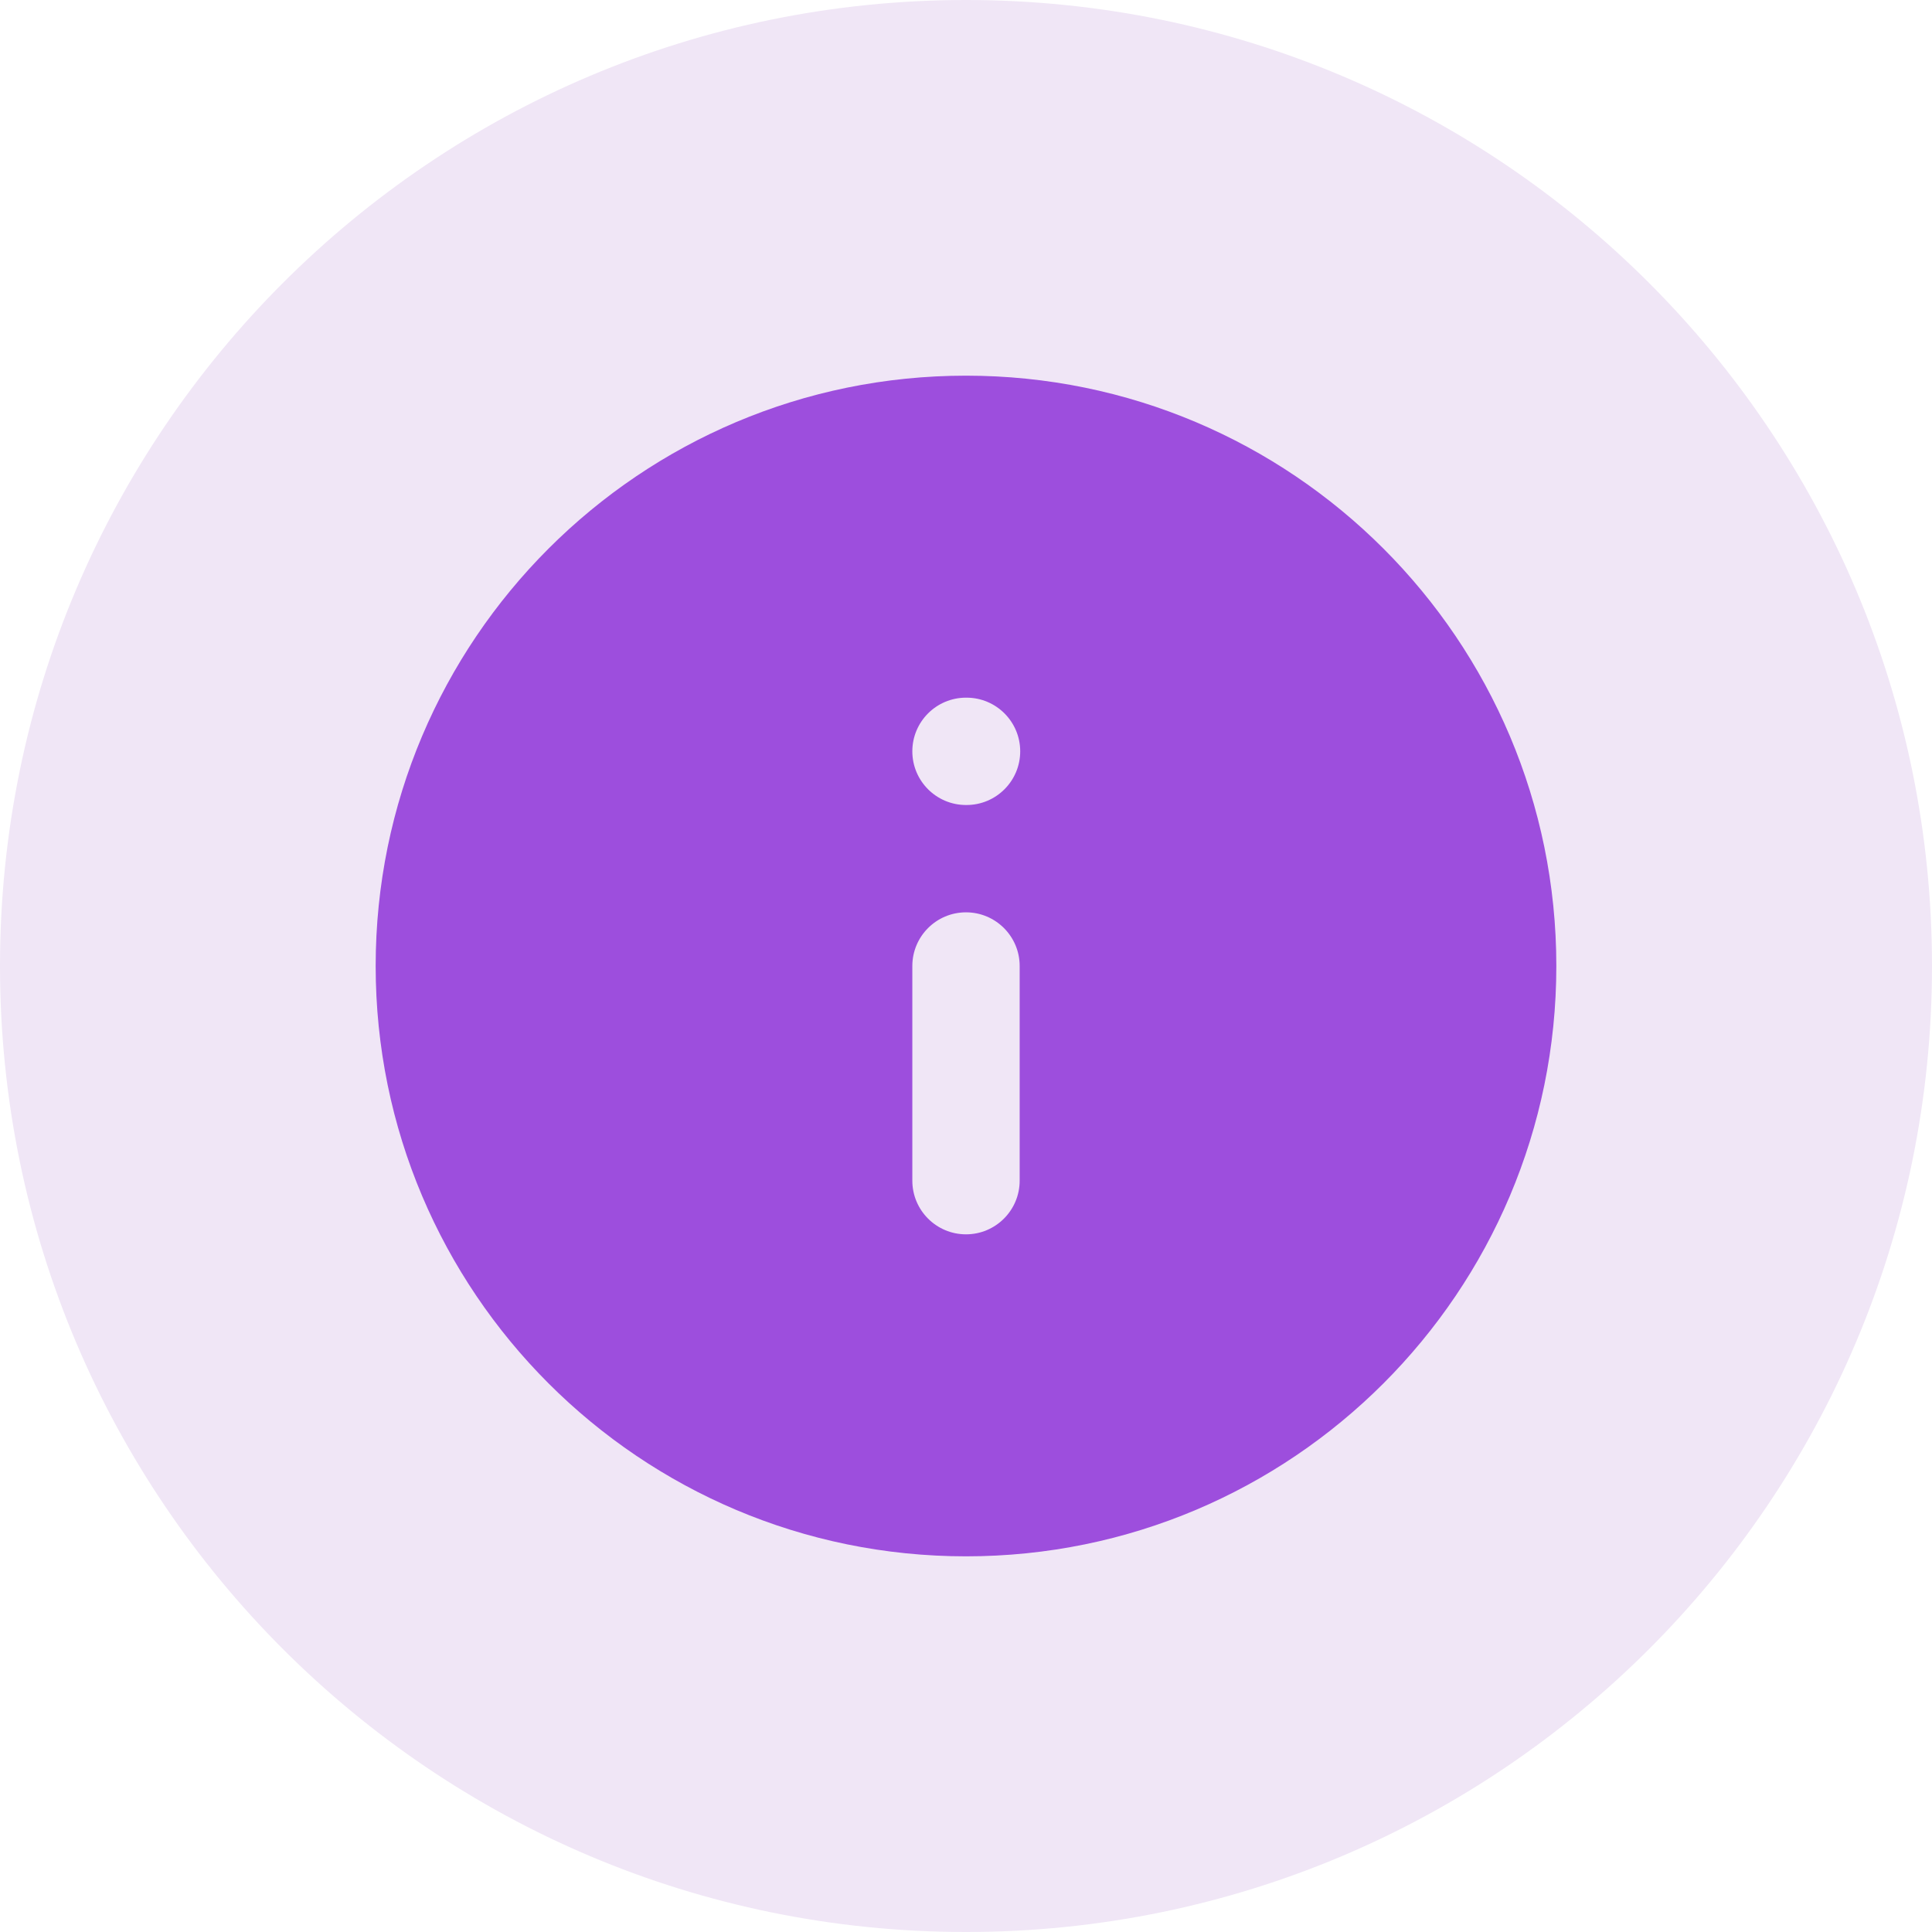
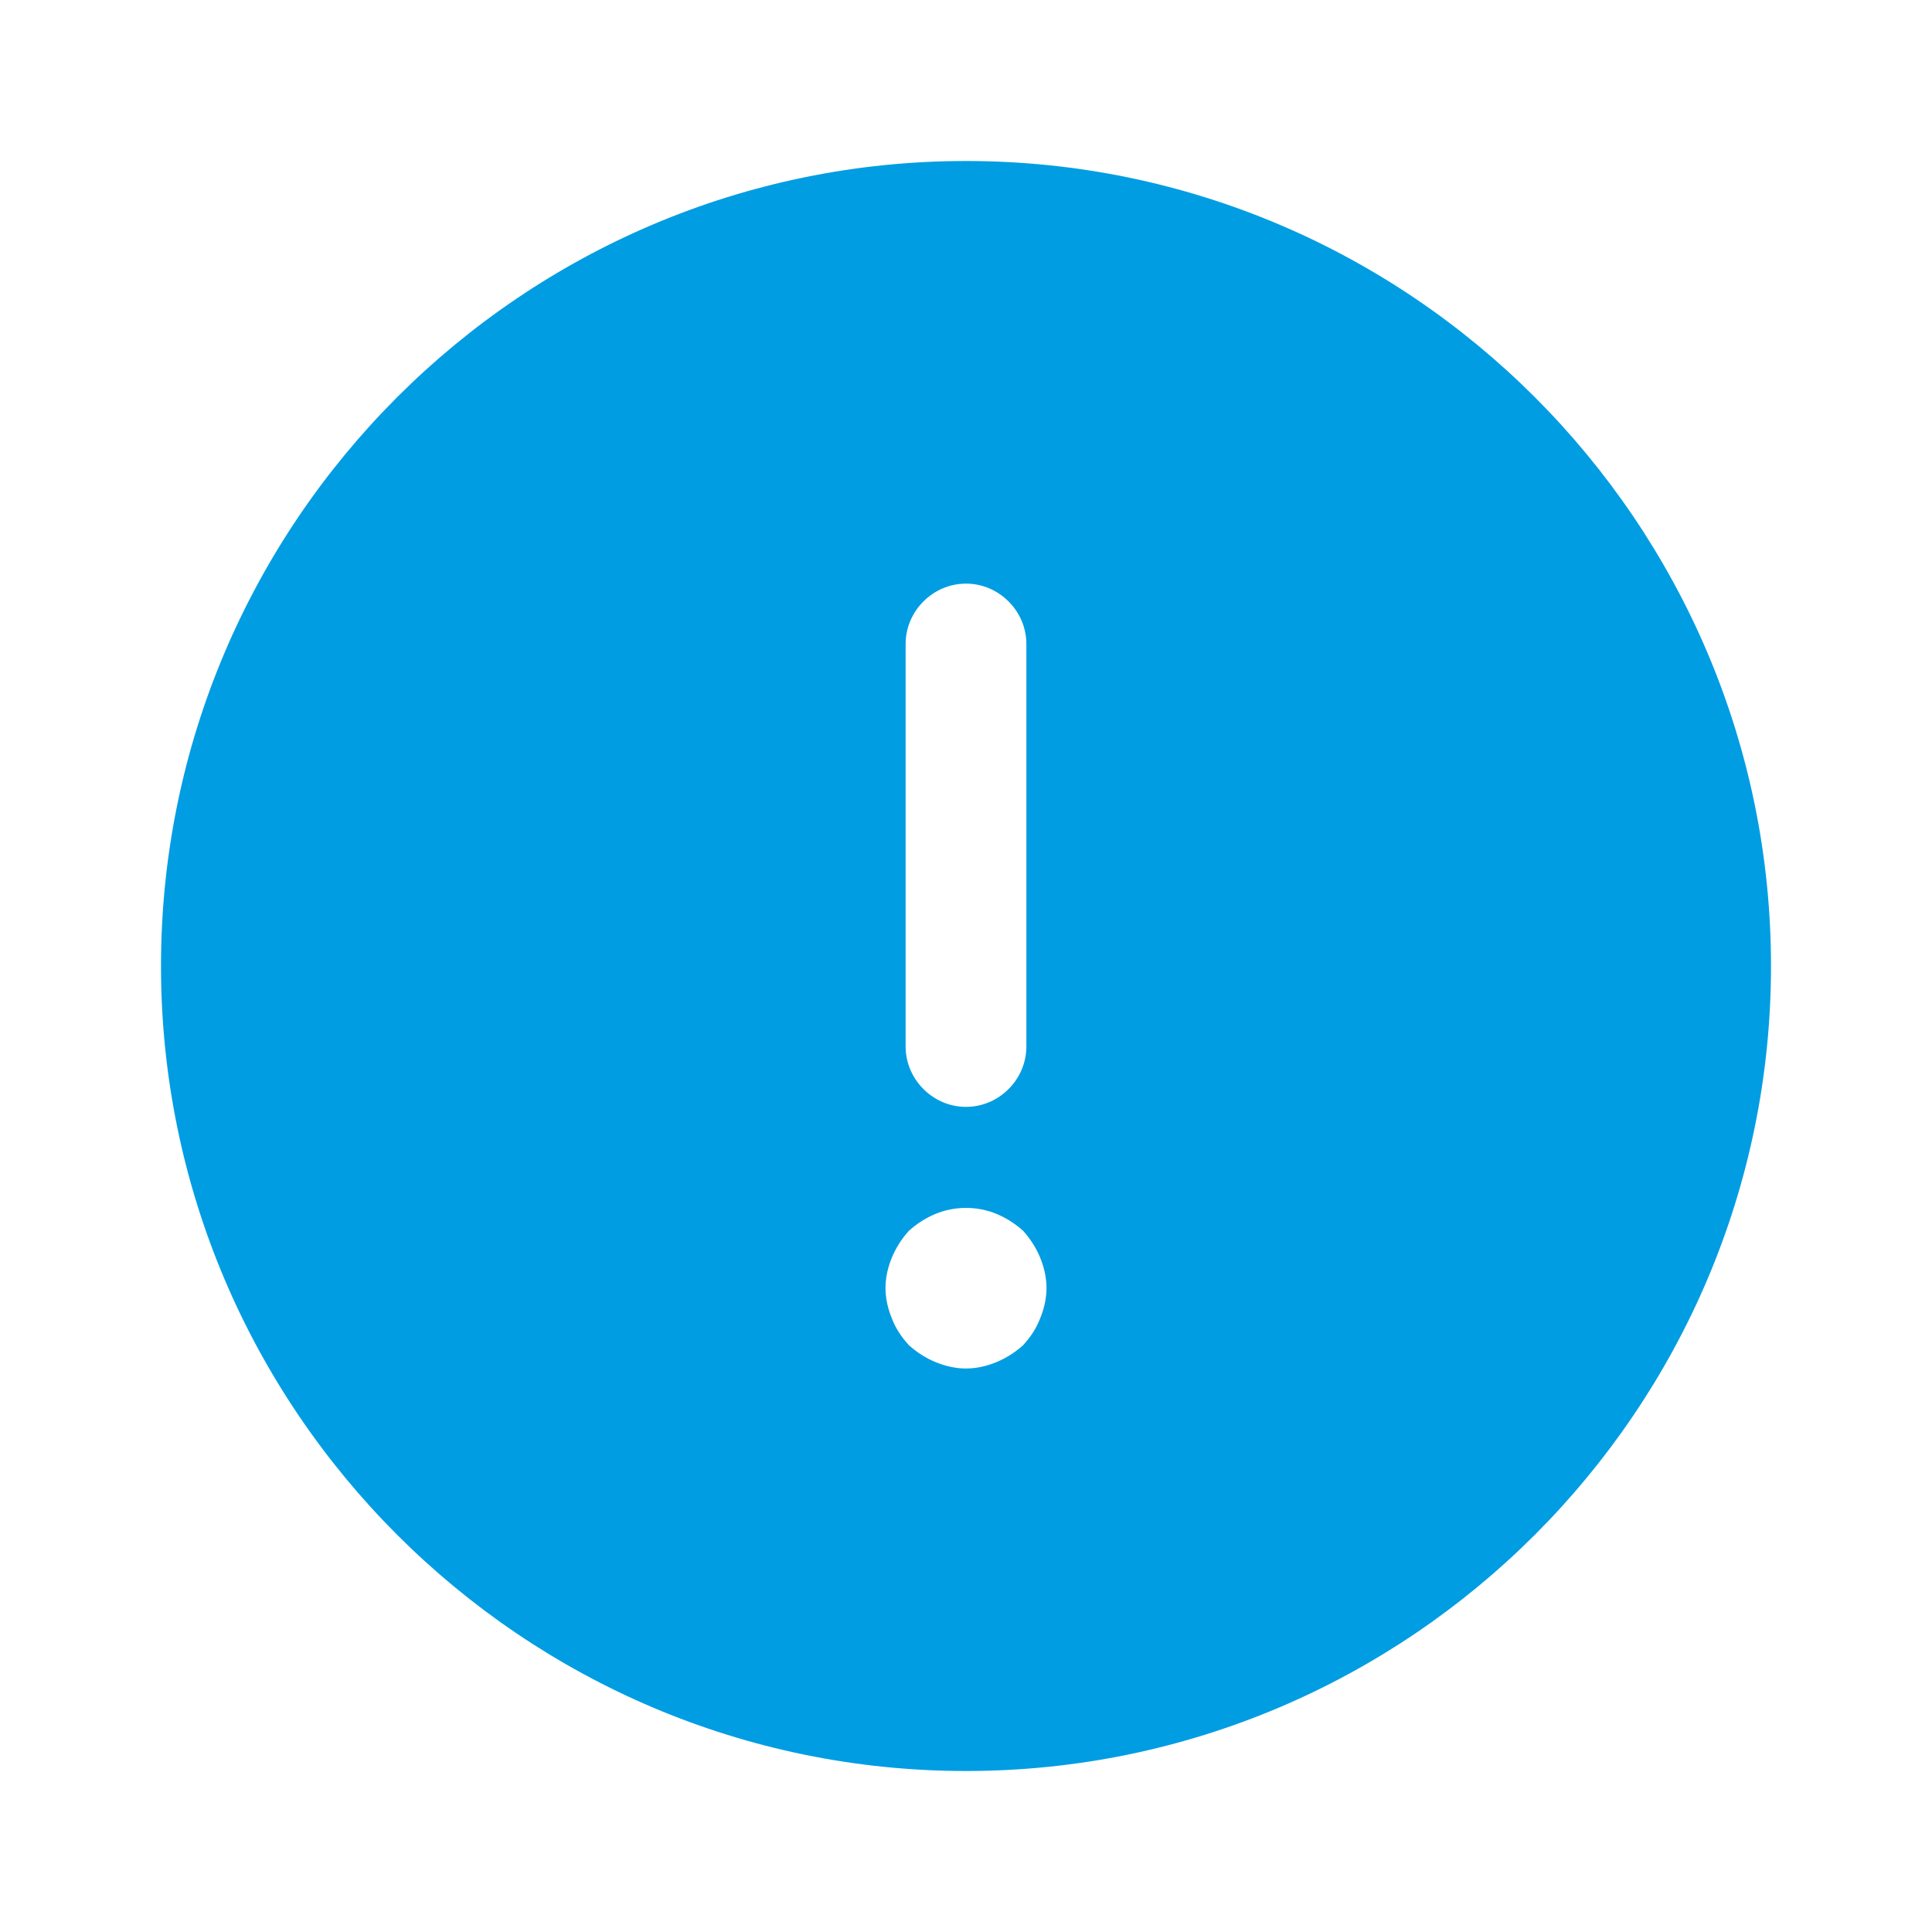
- <svg xmlns="http://www.w3.org/2000/svg" width="36" height="36" viewBox="0 0 36 36" fill="none">
-   <rect width="36" height="36" rx="18" fill="#F0E6F6" />
-   <path fill-rule="evenodd" clip-rule="evenodd" d="M18 7C11.925 7 7 11.925 7 18C7 24.075 11.925 29 18 29C24.075 29 29 24.075 29 18C29 11.925 24.075 7 18 7ZM18 13C17.448 13 17 13.448 17 14C17 14.552 17.448 15 18 15H18.01C18.562 15 19.01 14.552 19.01 14C19.01 13.448 18.562 13 18.01 13H18ZM19 18C19 17.448 18.552 17 18 17C17.448 17 17 17.448 17 18V22C17 22.552 17.448 23 18 23C18.552 23 19 22.552 19 22V18Z" fill="#9D4EDD" />
+ <svg xmlns="http://www.w3.org/2000/svg" width="24" height="24" viewBox="0 0 24 24" fill="none">
+   <path d="M12 2C6.49 2 2 6.49 2 12C2 17.51 6.49 22 12 22C17.51 22 22 17.51 22 12C22 6.49 17.51 2 12 2ZM11.25 8C11.25 7.59 11.59 7.25 12 7.25C12.41 7.25 12.75 7.59 12.75 8V13C12.75 13.41 12.41 13.75 12 13.75C11.59 13.75 11.25 13.41 11.25 13V8ZM12.92 16.38C12.87 16.51 12.8 16.61 12.71 16.71C12.61 16.8 12.5 16.87 12.38 16.92C12.26 16.97 12.13 17 12 17C11.87 17 11.74 16.97 11.62 16.92C11.5 16.87 11.39 16.8 11.29 16.71C11.2 16.61 11.13 16.51 11.08 16.38C11.03 16.26 11 16.13 11 16C11 15.87 11.03 15.74 11.08 15.62C11.13 15.5 11.2 15.39 11.29 15.29C11.39 15.2 11.5 15.13 11.62 15.08C11.86 14.98 12.14 14.98 12.38 15.08C12.5 15.13 12.61 15.2 12.71 15.29C12.8 15.39 12.87 15.5 12.92 15.62C12.97 15.74 13 15.87 13 16C13 16.13 12.97 16.26 12.92 16.38Z" fill="#009DE3" />
</svg>
